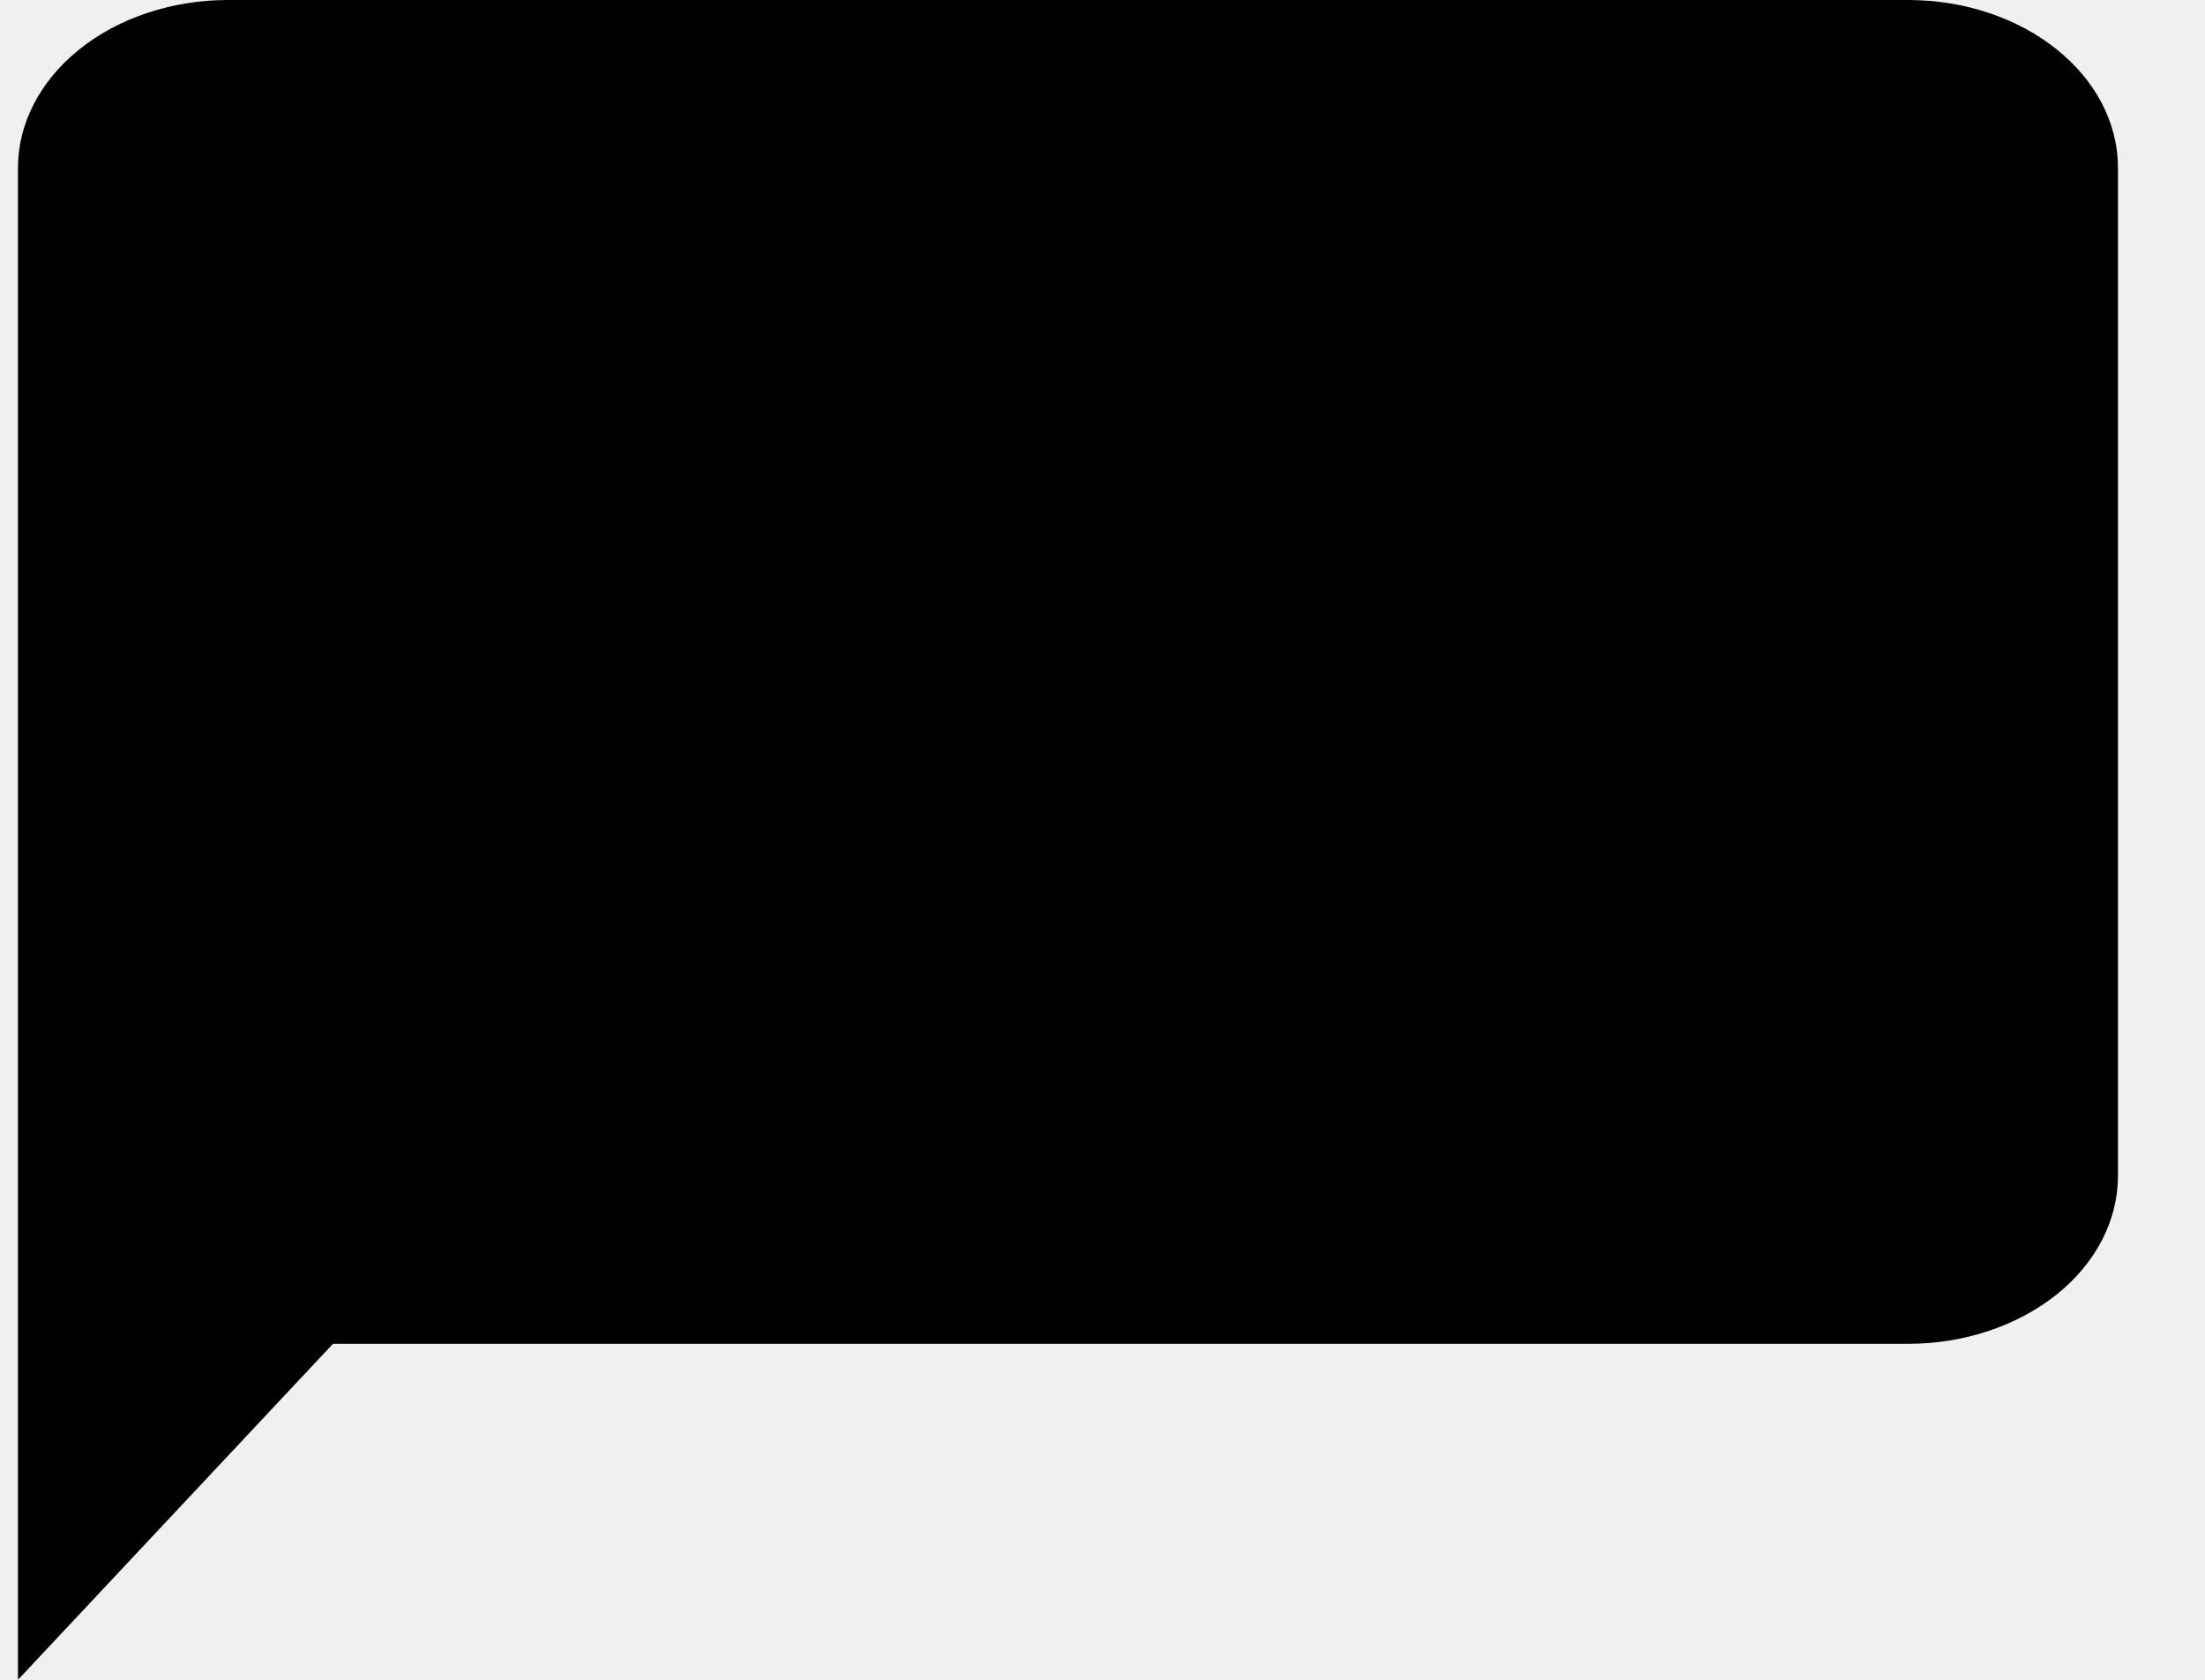
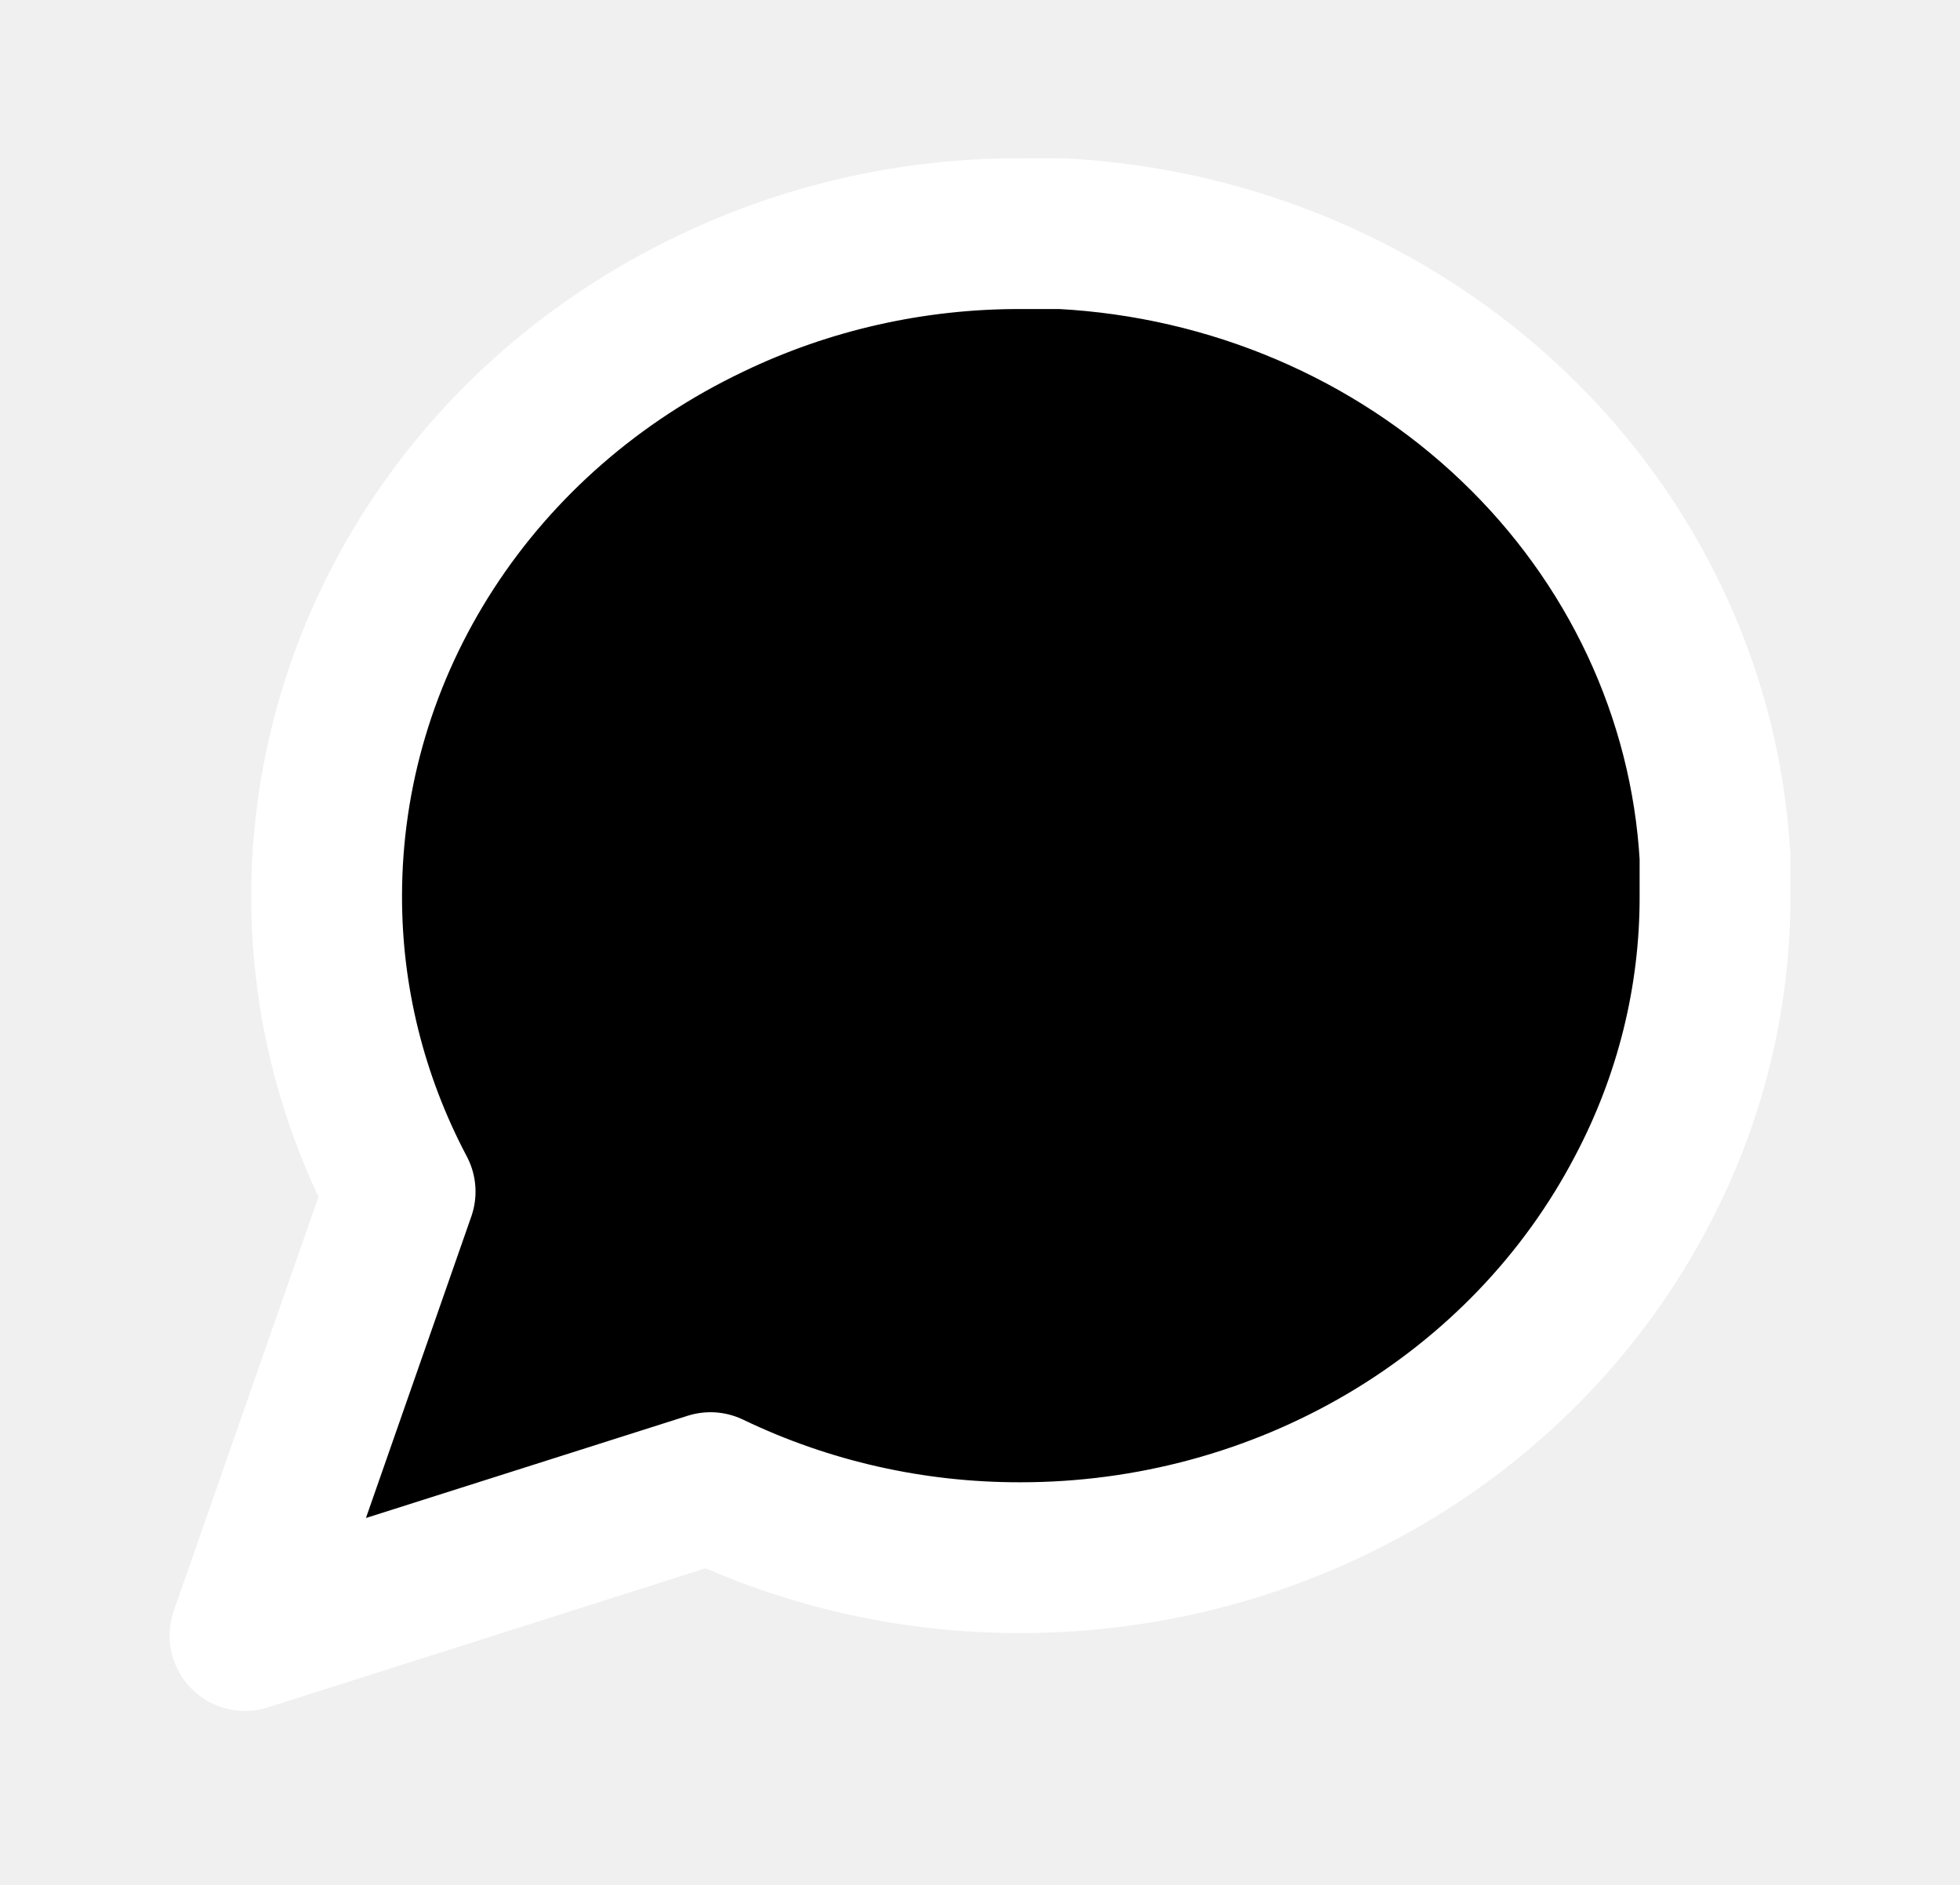
- <svg xmlns="http://www.w3.org/2000/svg" width="21" height="16" viewBox="0 0 21 16" fill="none">
-   <path d="M18.171 -4.91142e-05H2.171C1.641 -4.91142e-05 1.132 0.169 0.757 0.469C0.382 0.769 0.171 1.176 0.171 1.6V16L3.171 12.8H18.171C18.702 12.8 19.21 12.631 19.586 12.331C19.961 12.031 20.171 11.624 20.171 11.2V1.6C20.171 0.712 19.271 -4.91142e-05 18.171 -4.91142e-05Z" fill="currentColor" />
+ <svg xmlns="http://www.w3.org/2000/svg" width="26" height="25" viewBox="0 0 26 25" fill="currentColor">
+   <path d="M22.75 11.88C22.754 13.243 22.42 14.588 21.775 15.805C21.011 17.264 19.836 18.49 18.381 19.348C16.927 20.205 15.251 20.66 13.542 20.66C12.112 20.664 10.701 20.345 9.425 19.731L3.25 21.693L5.308 15.805C4.664 14.588 4.33 13.243 4.333 11.88C4.334 10.249 4.811 8.651 5.71 7.265C6.609 5.878 7.896 4.758 9.425 4.029C10.701 3.414 12.112 3.095 13.542 3.099H14.083C16.341 3.218 18.474 4.127 20.073 5.652C21.672 7.176 22.625 9.21 22.75 11.363V11.88Z" stroke="white" stroke-width="2" stroke-linecap="round" stroke-linejoin="round" />
</svg>
